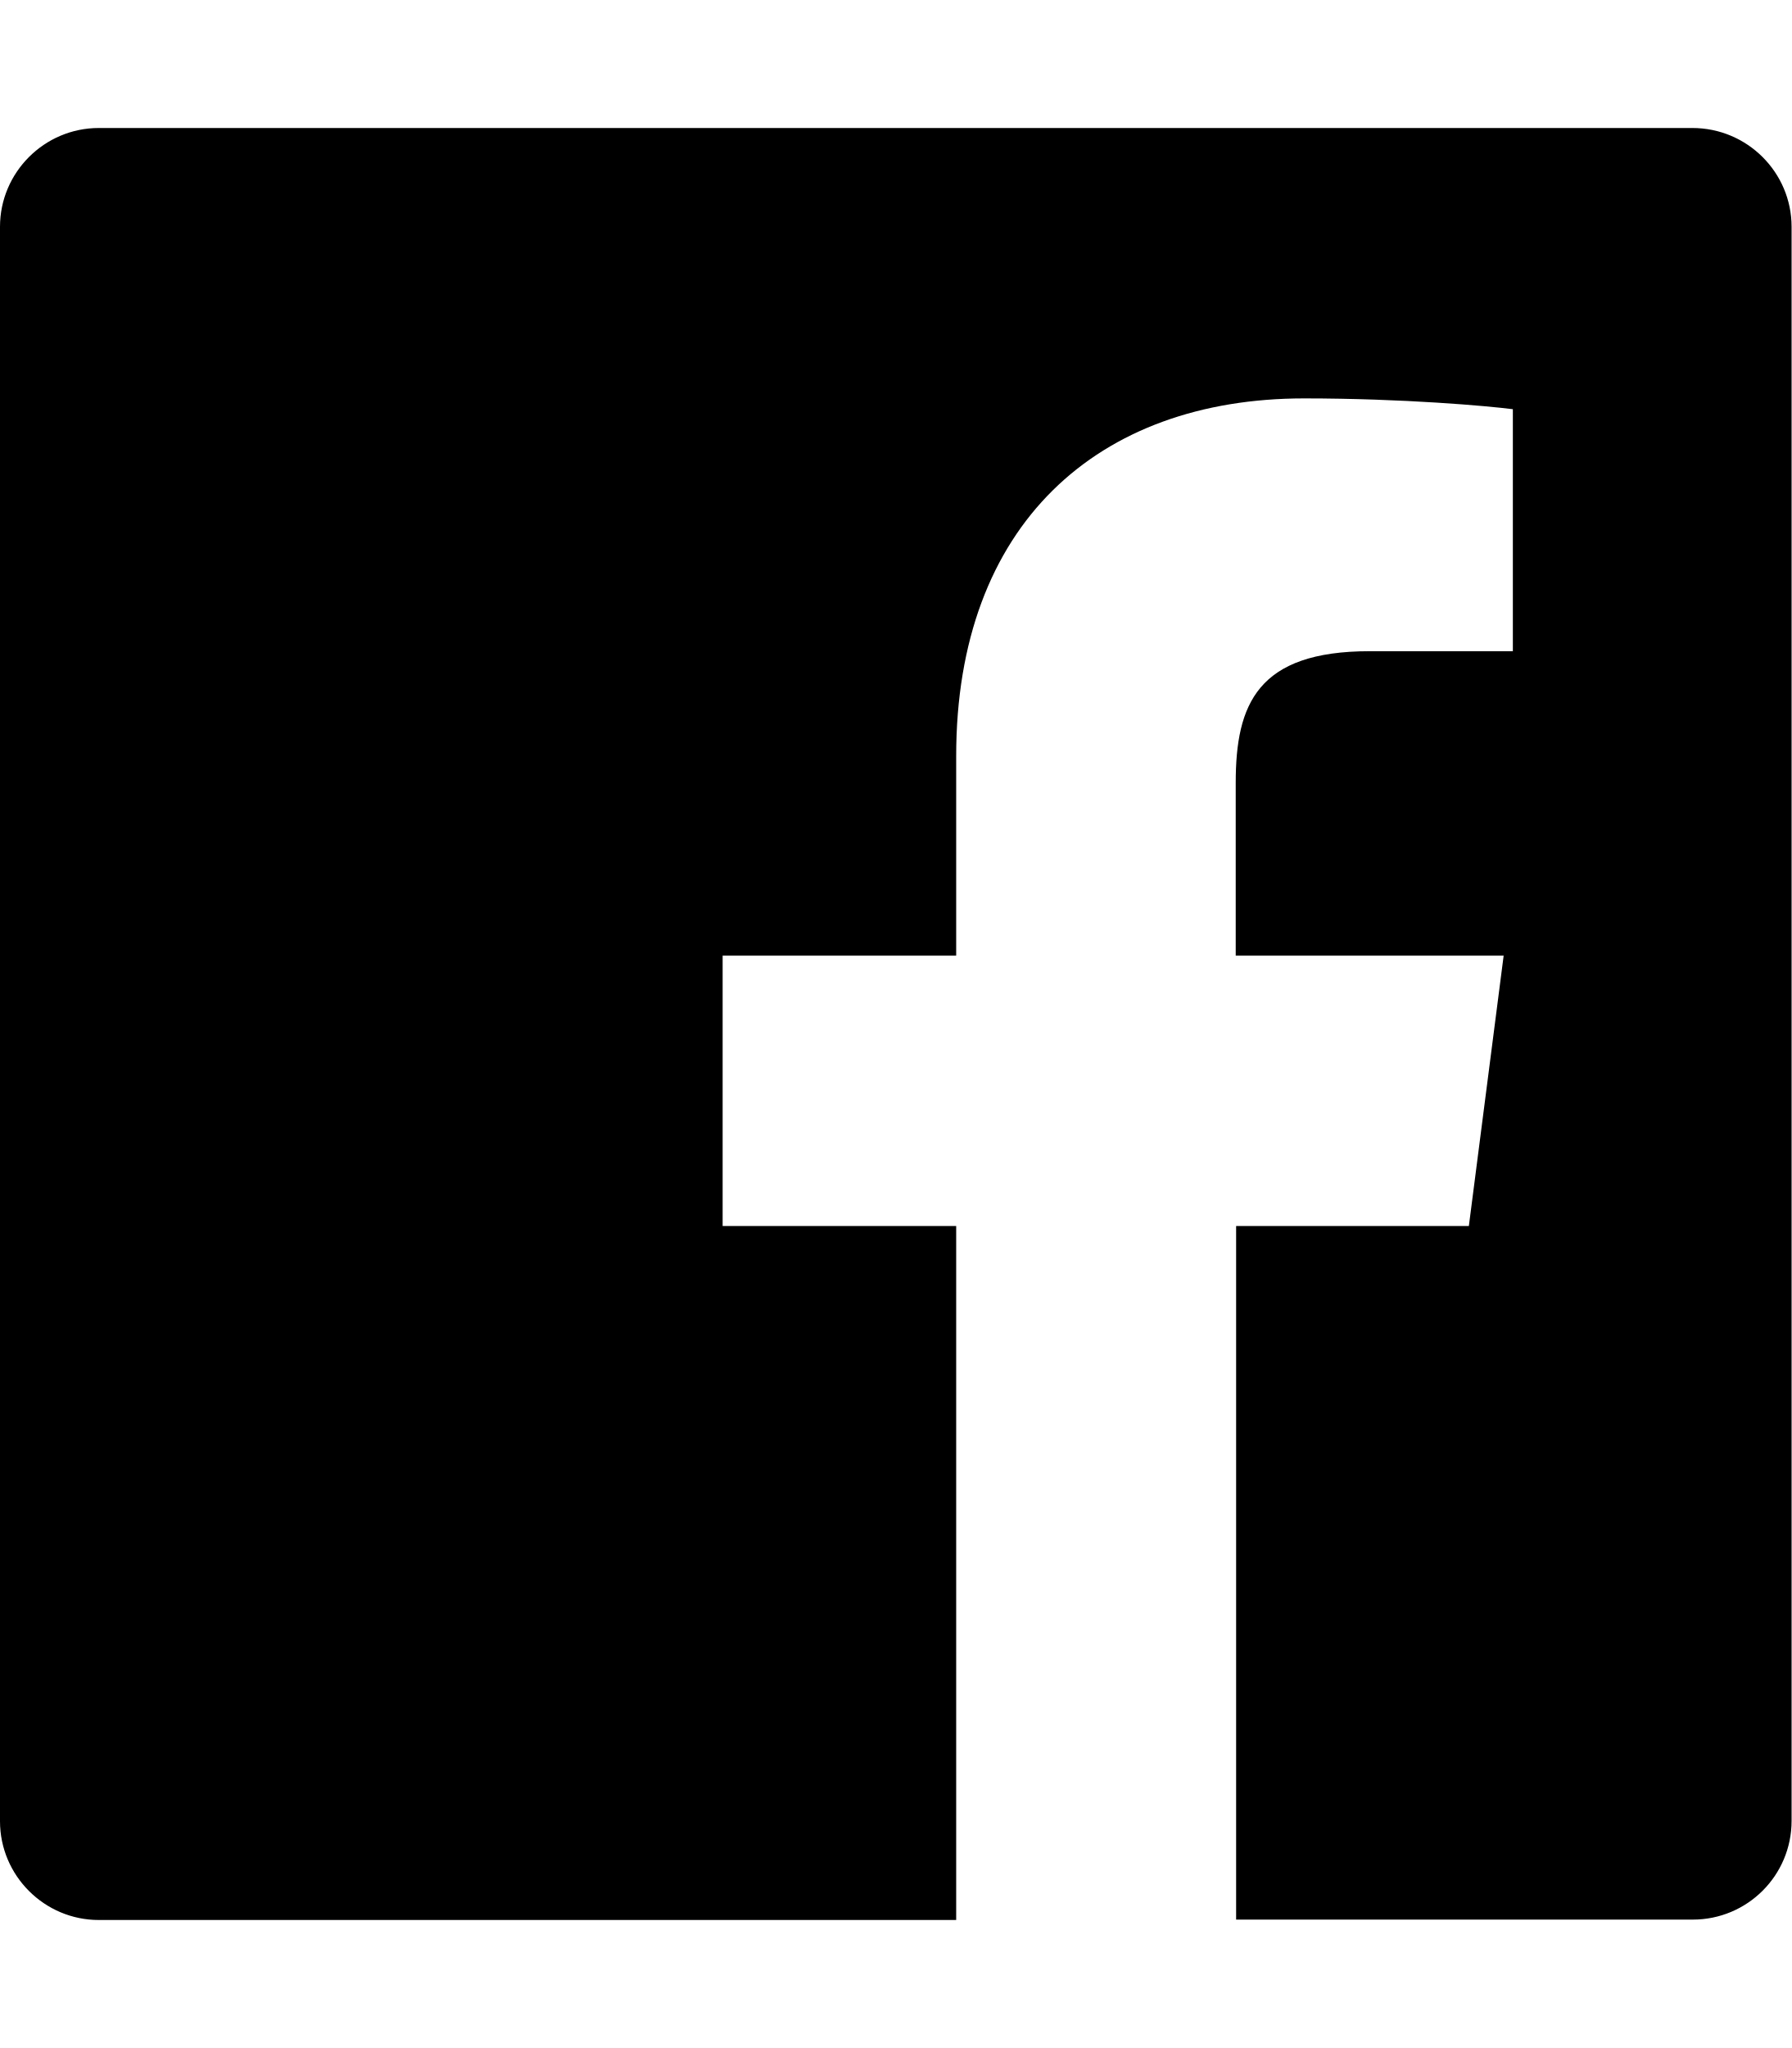
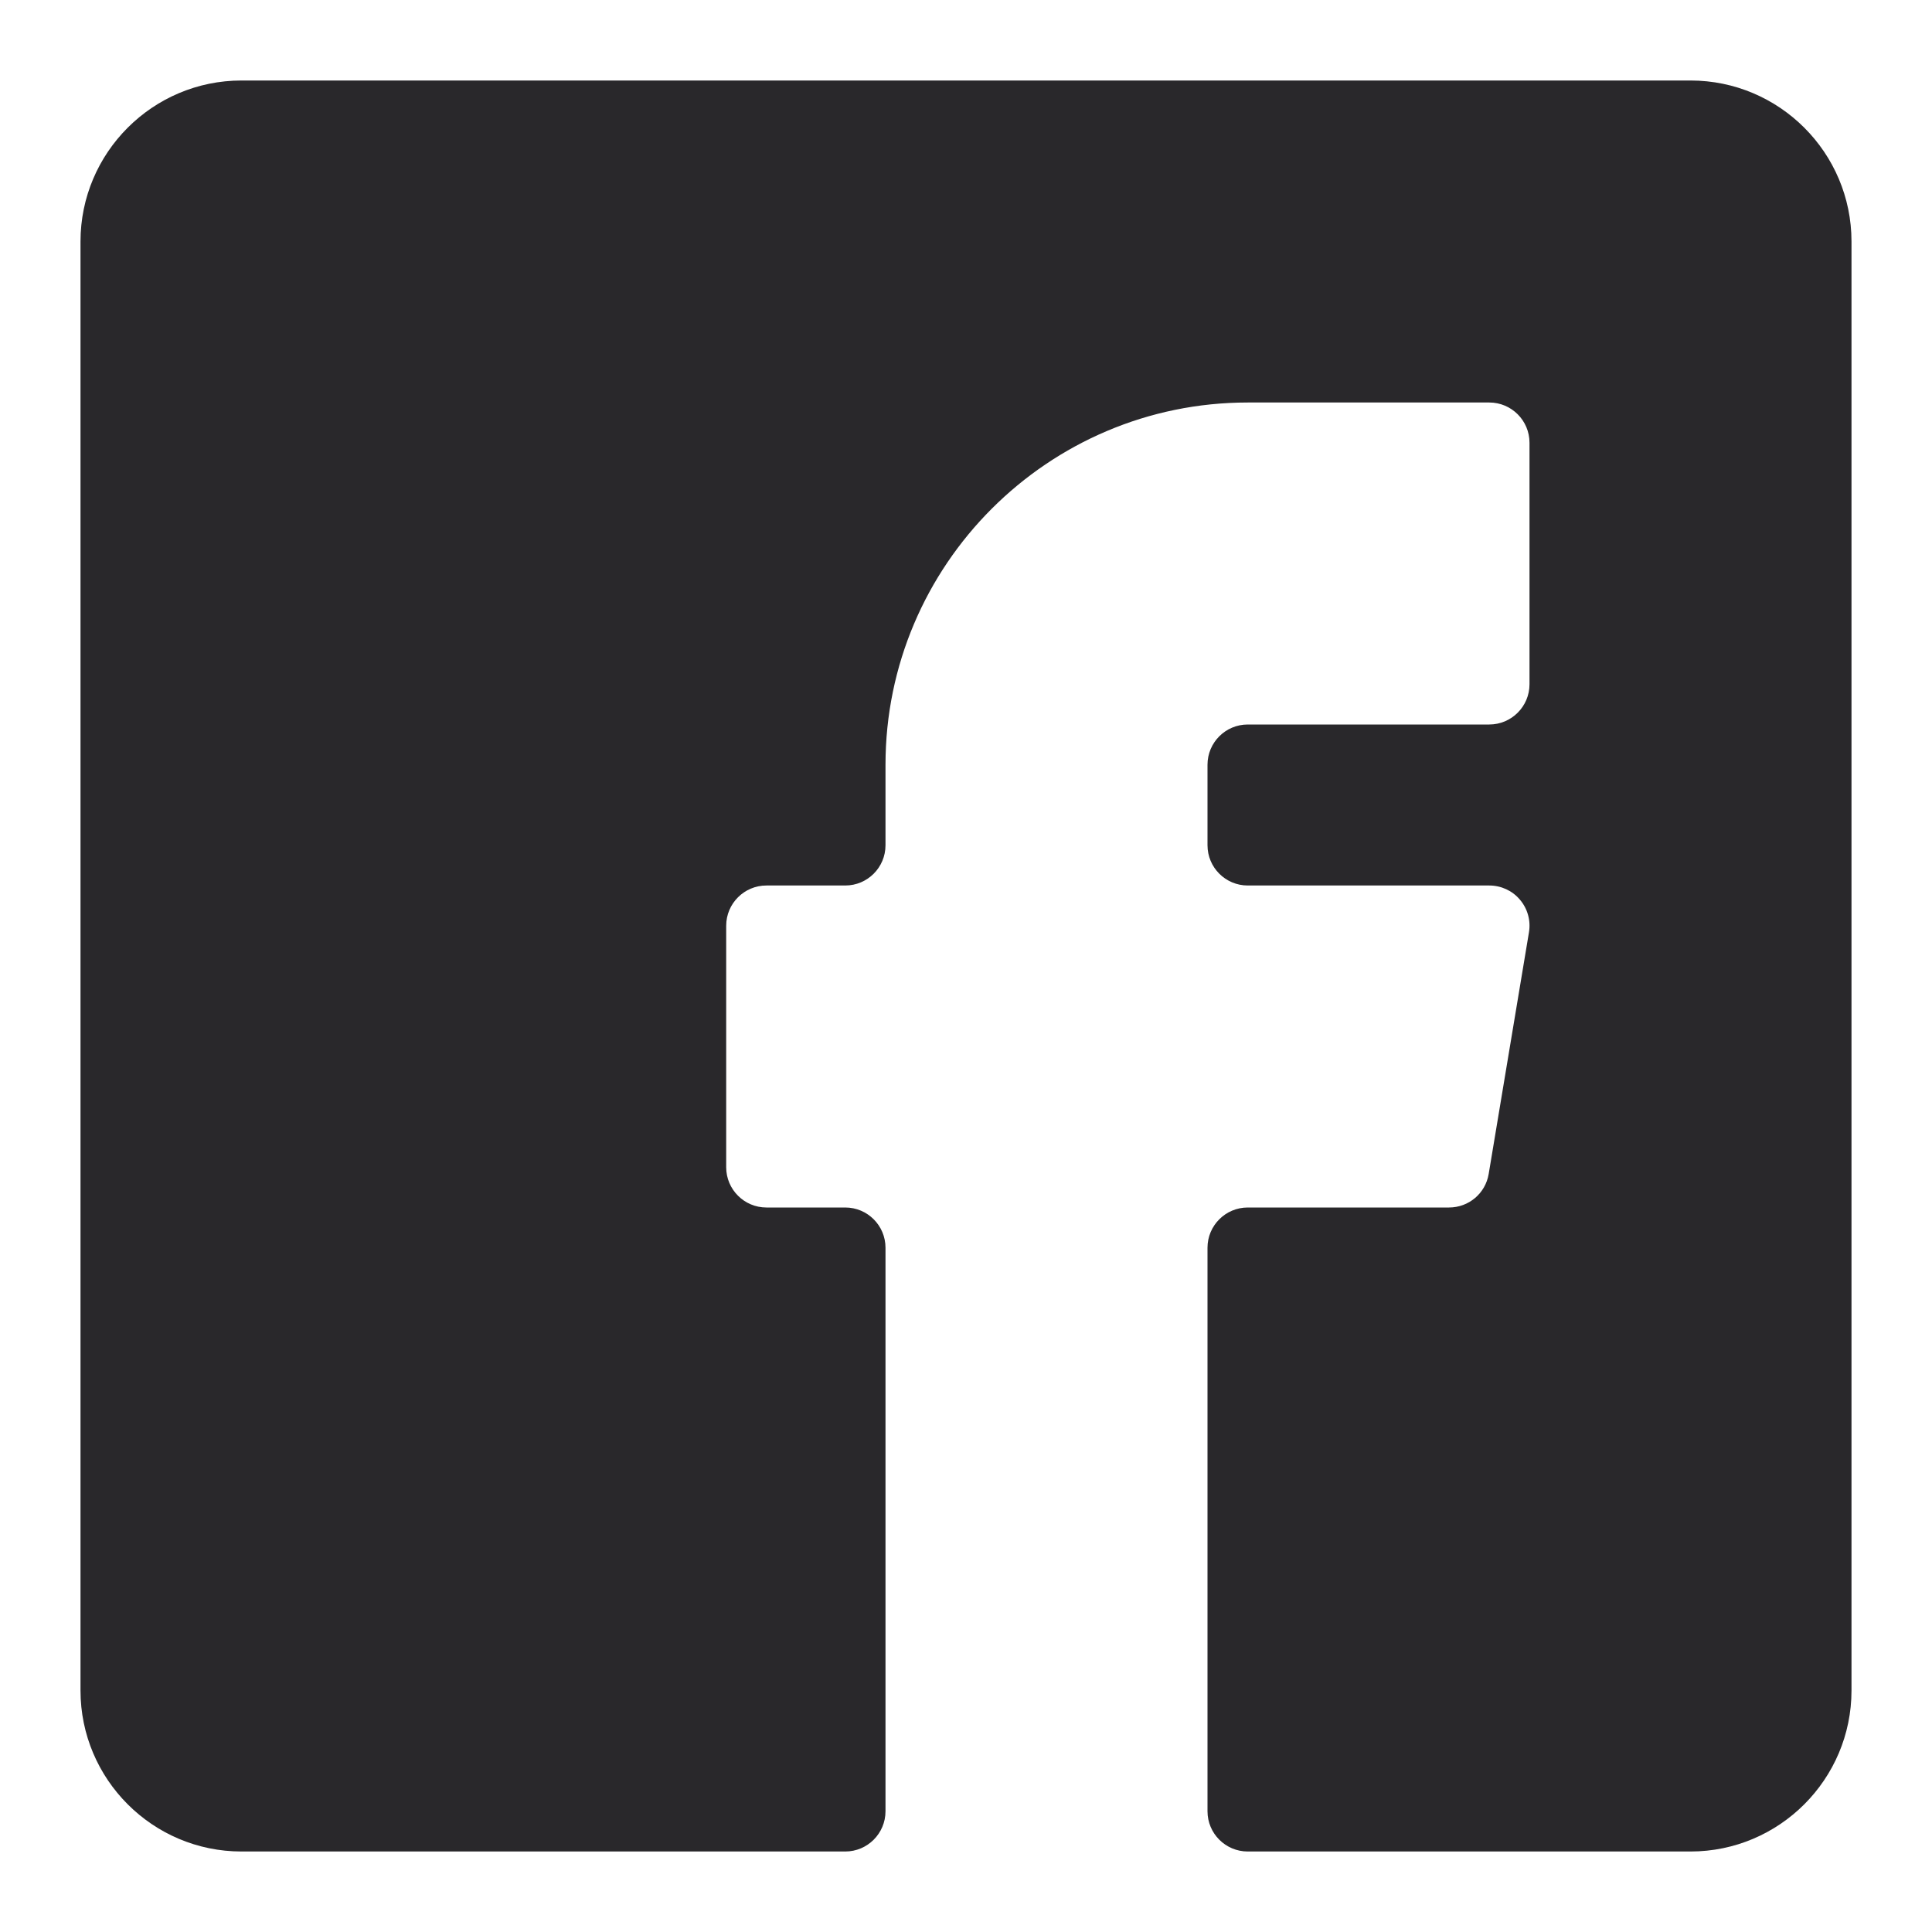
- <svg xmlns="http://www.w3.org/2000/svg" aria-hidden="true" data-prefix="fab" data-icon="facebook" class="svg-inline--fa fa-facebook fa-w-14" role="img" viewBox="0 0 448 512">
-   <path fill="currentColor" d="M448 56.7v398.5c0 13.7-11.1 24.7-24.7 24.7H309.1V306.5h58.2l8.7-67.6h-67v-43.2c0-19.6 5.4-32.9 33.5-32.9h35.8v-60.5c-6.2-.8-27.4-2.7-52.2-2.7-51.6 0-87 31.5-87 89.4v49.9h-58.4v67.6h58.4V480H24.7C11.1 480 0 468.9 0 455.3V56.7C0 43.1 11.1 32 24.7 32h398.5c13.7 0 24.8 11.1 24.8 24.7z" />
+ <svg xmlns="http://www.w3.org/2000/svg" width="24px" height="24px" viewBox="0 0 24 24" version="1.1">
+   <defs />
+   <g id="Symbols" stroke="none" stroke-width="1" fill="none" fill-rule="evenodd">
+     <g id="a/icon_facebook">
+       <rect id="Rectangle-2-Copy-2" fill="#000000" opacity="0" x="0" y="0" width="24" height="24" />
+       <path d="M21,1 L3,1 C1.897,1 1,1.897 1,3 L1,21 C1,22.103 1.897,23 3,23 L10.5,23 C10.776,23 11,22.776 11,22.5 L11,15.5 C11,15.224 10.776,15 10.5,15 L9.521,15 C9.245,15 9.021,14.776 9.021,14.5 L9.021,11.5 C9.021,11.224 9.245,11 9.521,11 L10.5,11 C10.776,11 11,10.776 11,10.5 L11,9.5 C11,7.019 13.019,5 15.5,5 L18.5,5 C18.776,5 19,5.224 19,5.5 L19,8.5 C19,8.776 18.776,9 18.5,9 L15.5,9 C15.224,9 15,9.224 15,9.5 L15,10.5 C15,10.776 15.224,11 15.5,11 L18.5,11 C18.647,11 18.787,11.064 18.881,11.176 C18.977,11.289 19.018,11.437 18.993,11.583 L18.493,14.583 C18.453,14.824 18.246,15 18,15 L15.5,15 C15.224,15 15,15.224 15,15.5 L15,22.5 C15,22.776 15.224,23 15.5,23 L21,23 C22.103,23 23,22.103 23,21 L23,3 C23,1.897 22.103,1 21,1" id="Fill-41" fill="#29282B" />
+     </g>
+   </g>
</svg>
